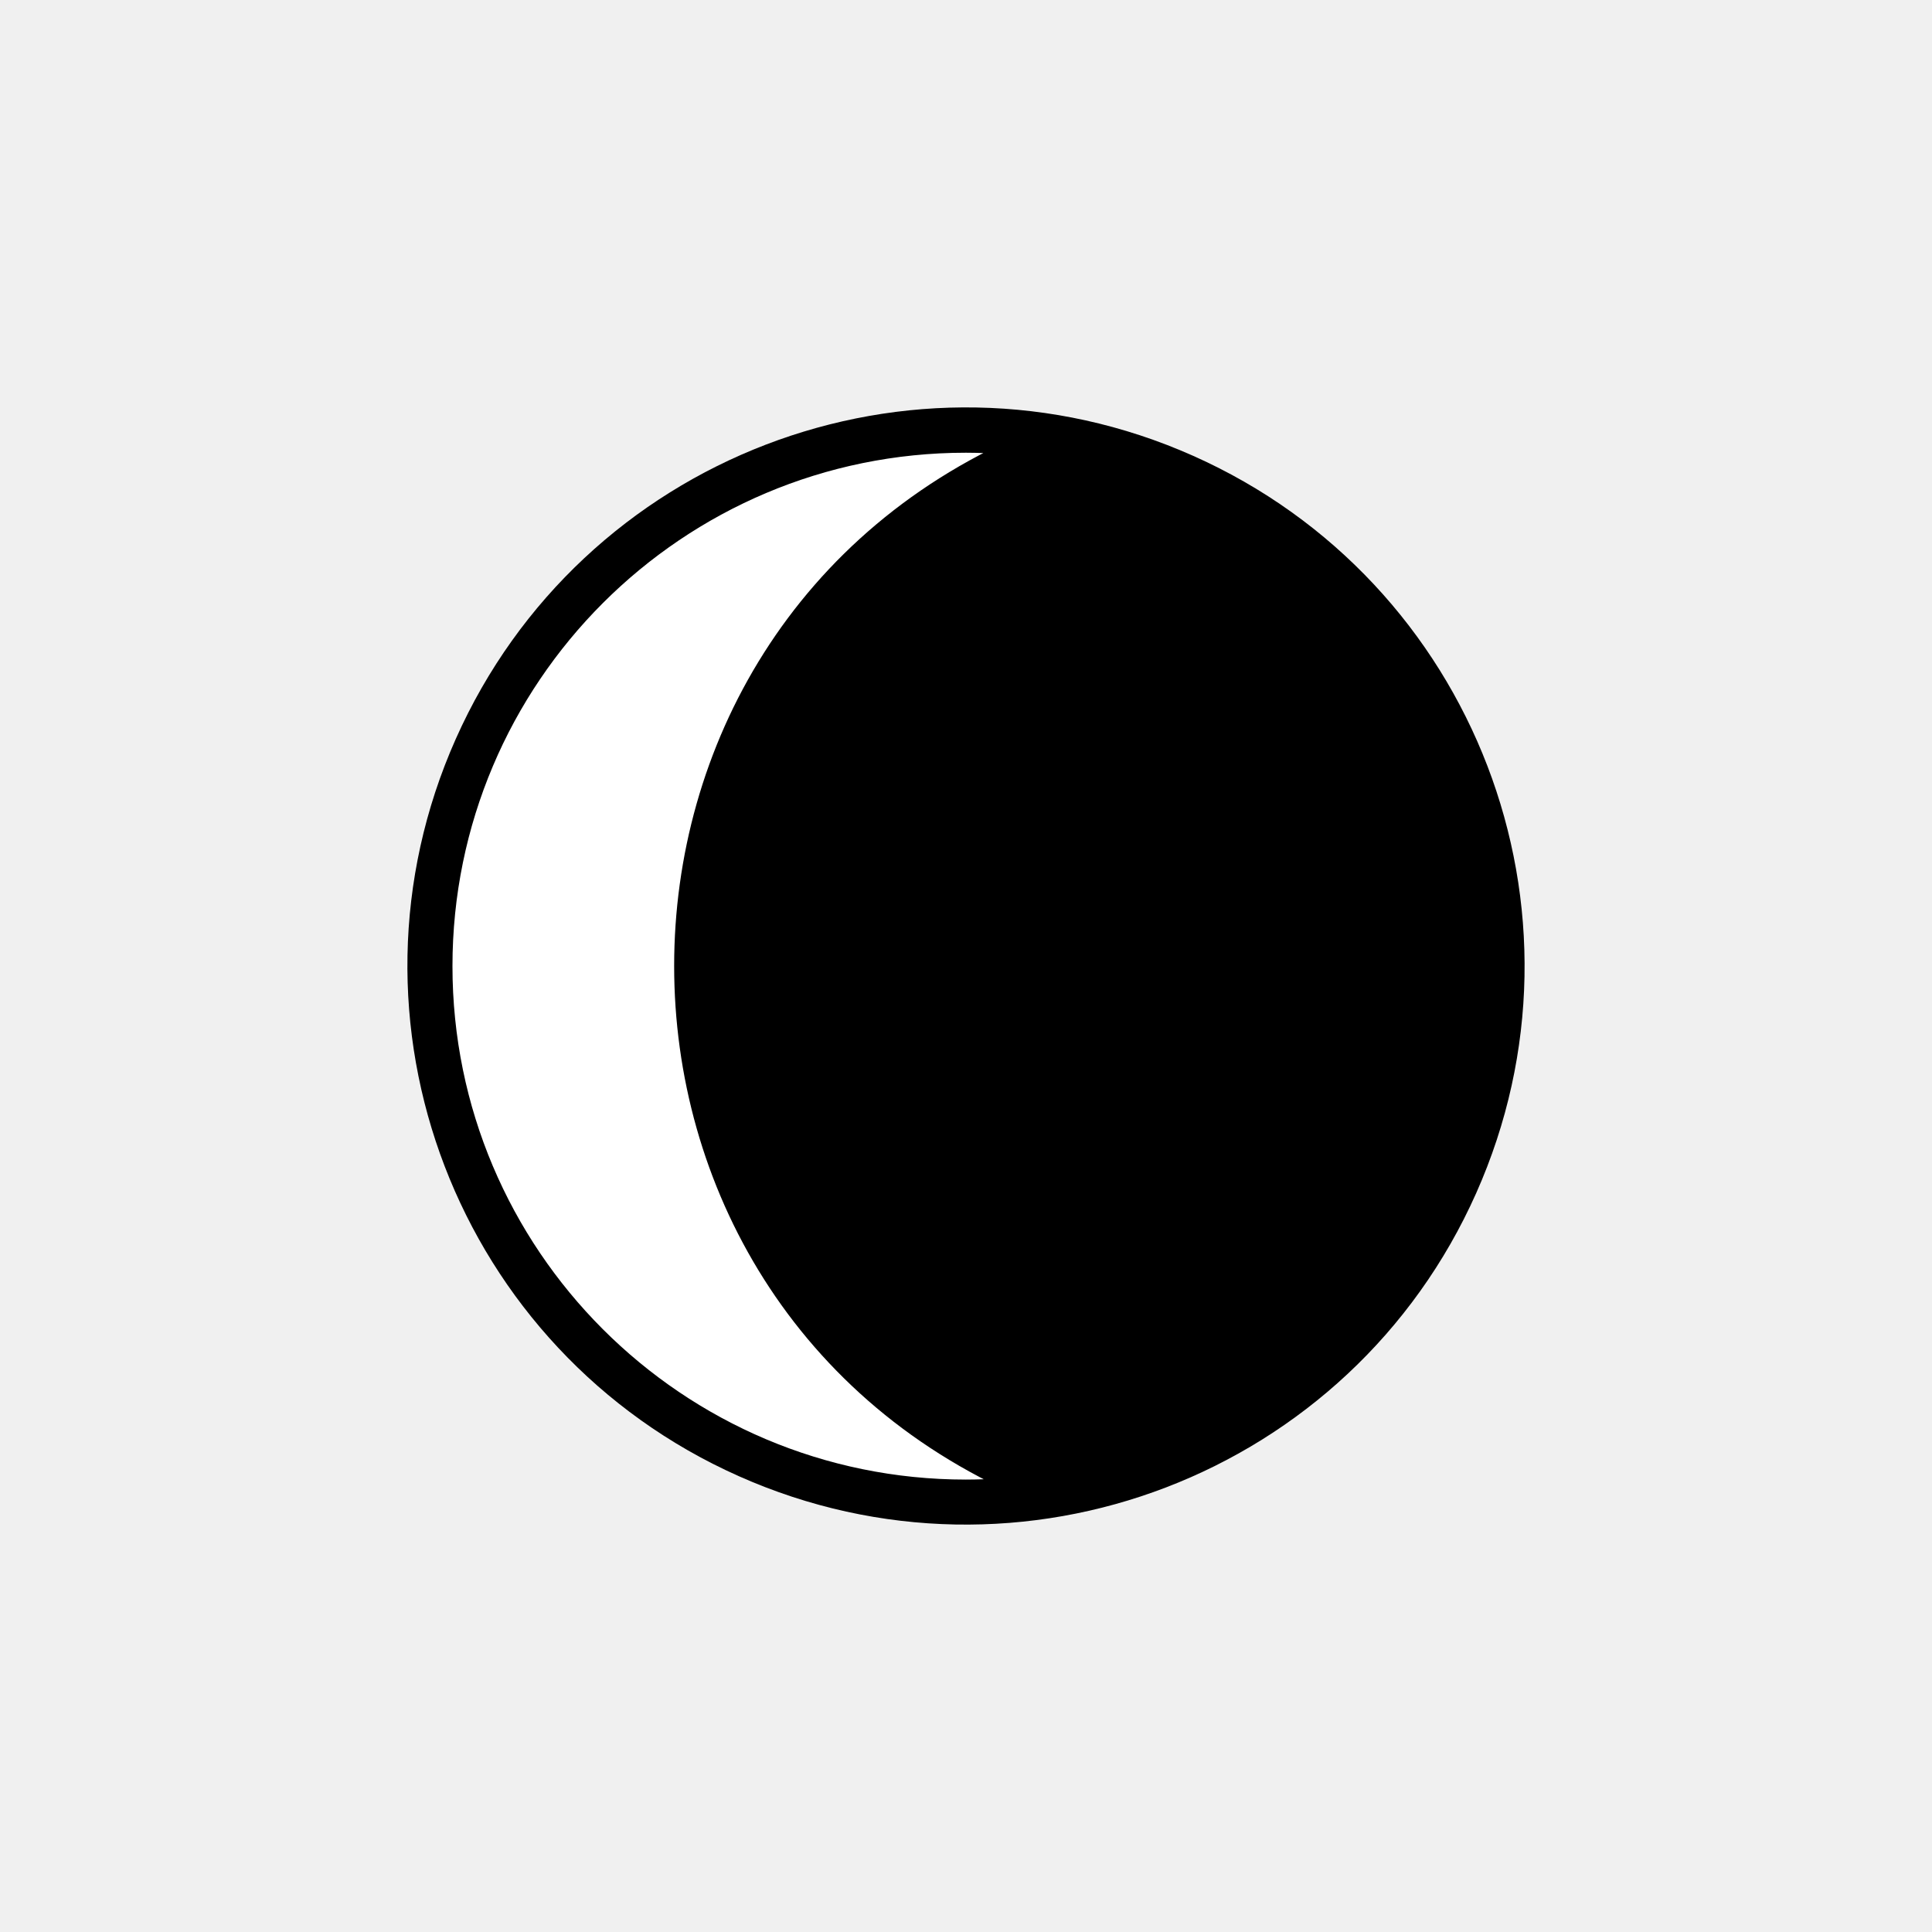
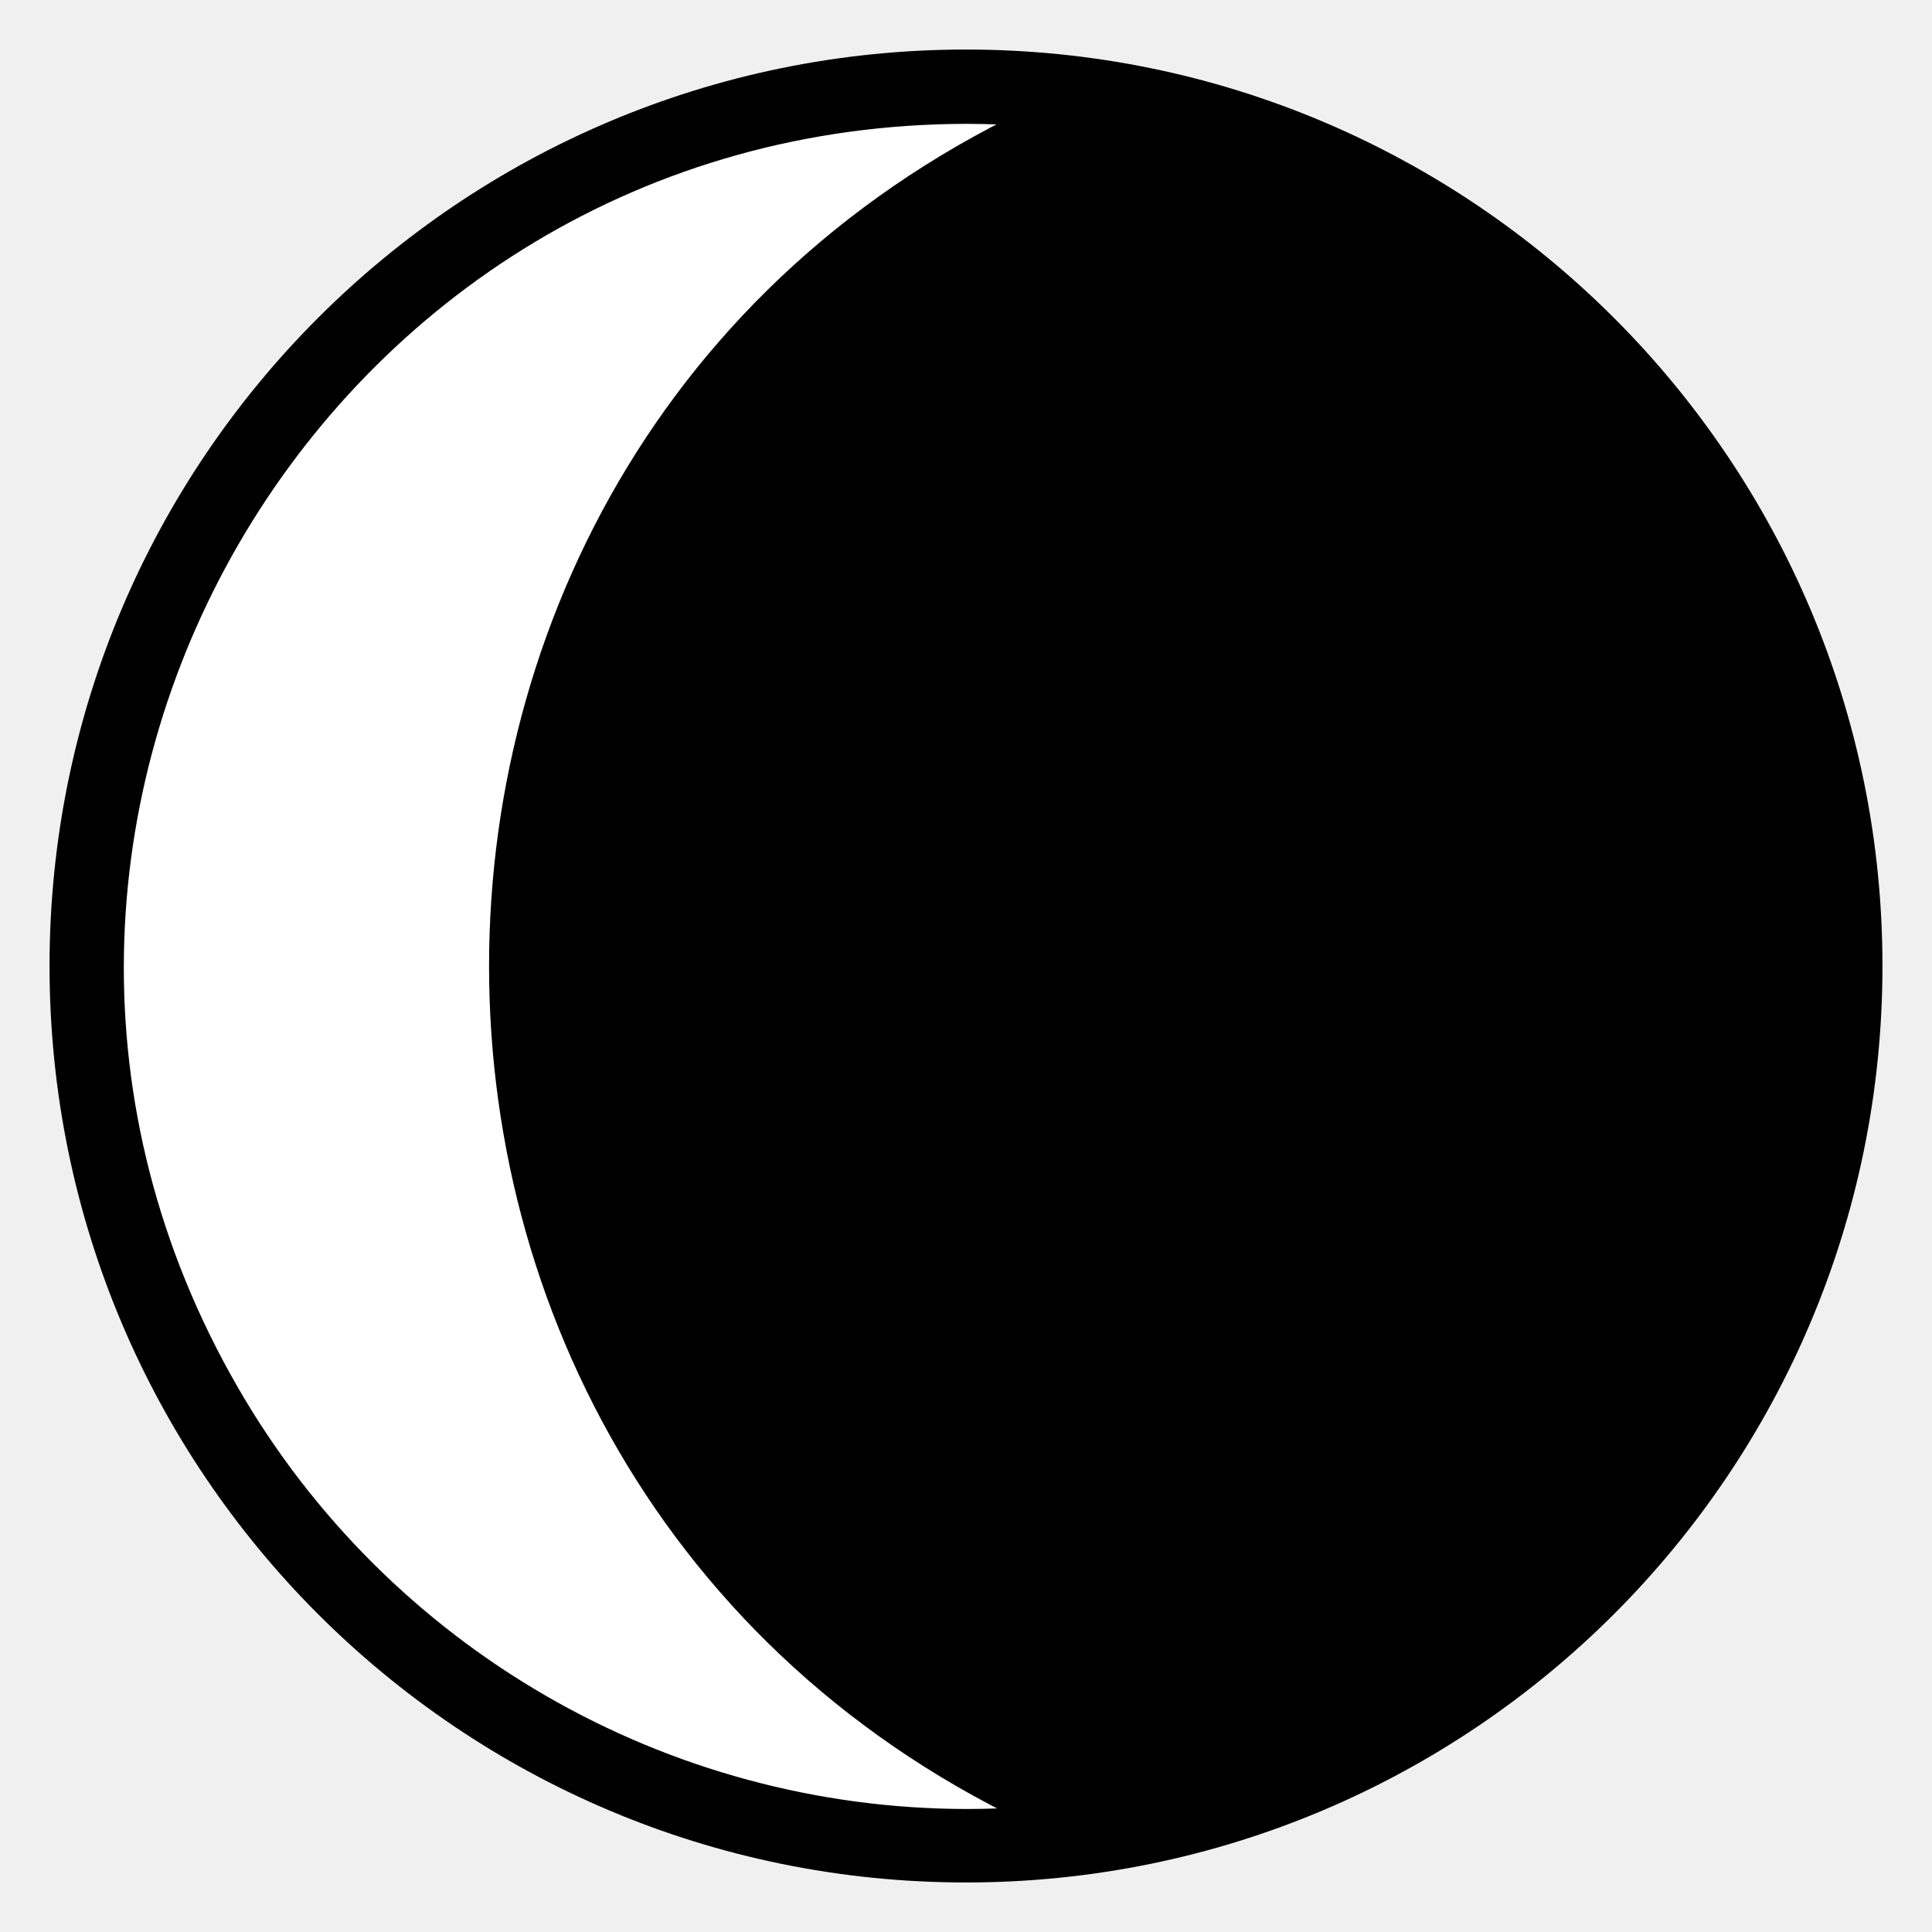
- <svg xmlns="http://www.w3.org/2000/svg" viewBox="0 0 64 64">
-   <circle cx="42.249" cy="16.218" r="17.5" fill="#000000" stroke="#000000" stroke-linecap="round" stroke-linejoin="round" stroke-width="2" transform="rotate(24)" />
-   <path fill="#ffffff" stroke="#000000" stroke-linecap="round" stroke-linejoin="round" stroke-width="1" d="m 34.422,49.301 c -15.451,-6.354 -15.456,-28.249 0.003,-34.6 v 0 l 0.097,-0.022 a 18.38,18.38 0 0 0 -2.524,-0.182 17.508,17.508 45 1 0 -0.003,35.016 18.21,18.21 0 0 0 2.521,-0.18 z" />
+ <svg xmlns="http://www.w3.org/2000/svg" viewBox="0 0 39 39">
+   <circle cx="42.249" cy="16.218" r="17.5" fill="#000000" stroke="#000000" stroke-linecap="round" stroke-linejoin="round" stroke-width="2" transform="matrix(1, 0.000001, -0.000001, 1, -22.74897, 3.281975)" />
+   <path fill="#ffffff" stroke="#000000" stroke-linecap="round" stroke-linejoin="round" stroke-width="1" d="M 21.962 36.805 C 6.511 30.451 6.506 8.556 21.966 2.205 L 22.063 2.183 C 21.227 2.064 20.384 2.003 19.539 2 C 6.061 1.996 -2.367 16.584 4.369 28.258 C 7.496 33.678 13.279 37.018 19.537 37.017 C 20.38 37.015 21.223 36.955 22.058 36.837 L 21.962 36.805 Z" />
</svg>
